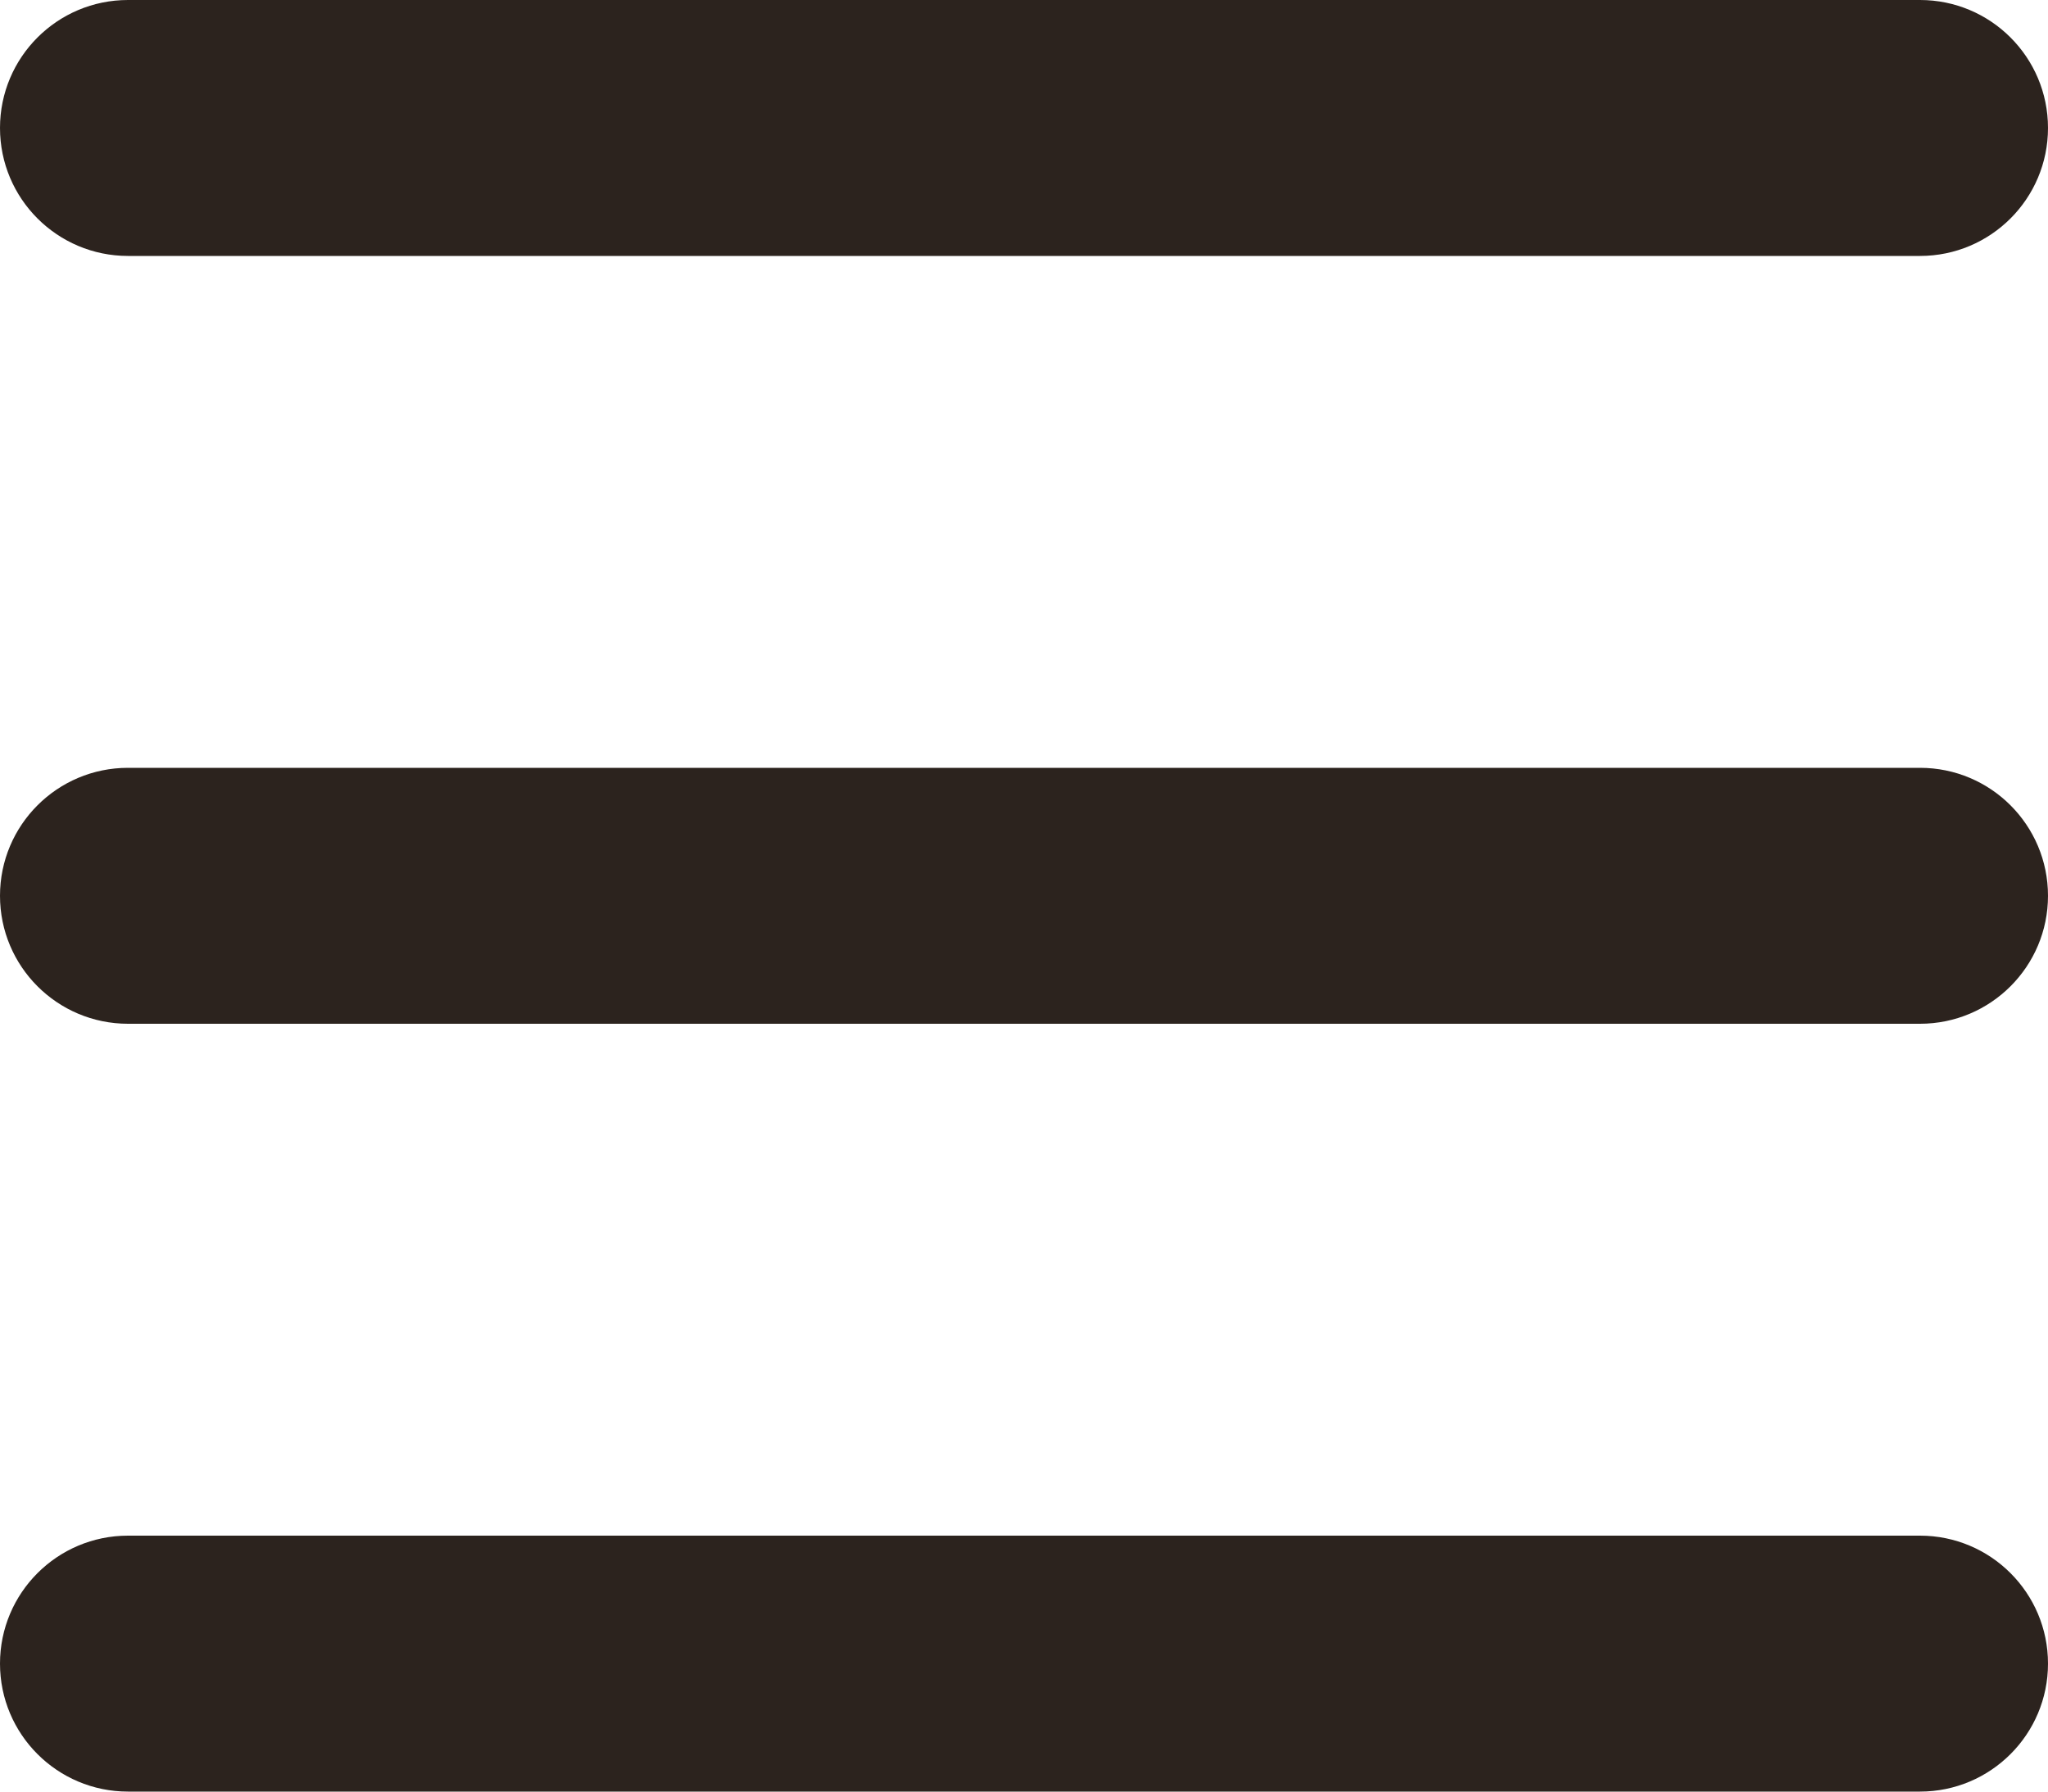
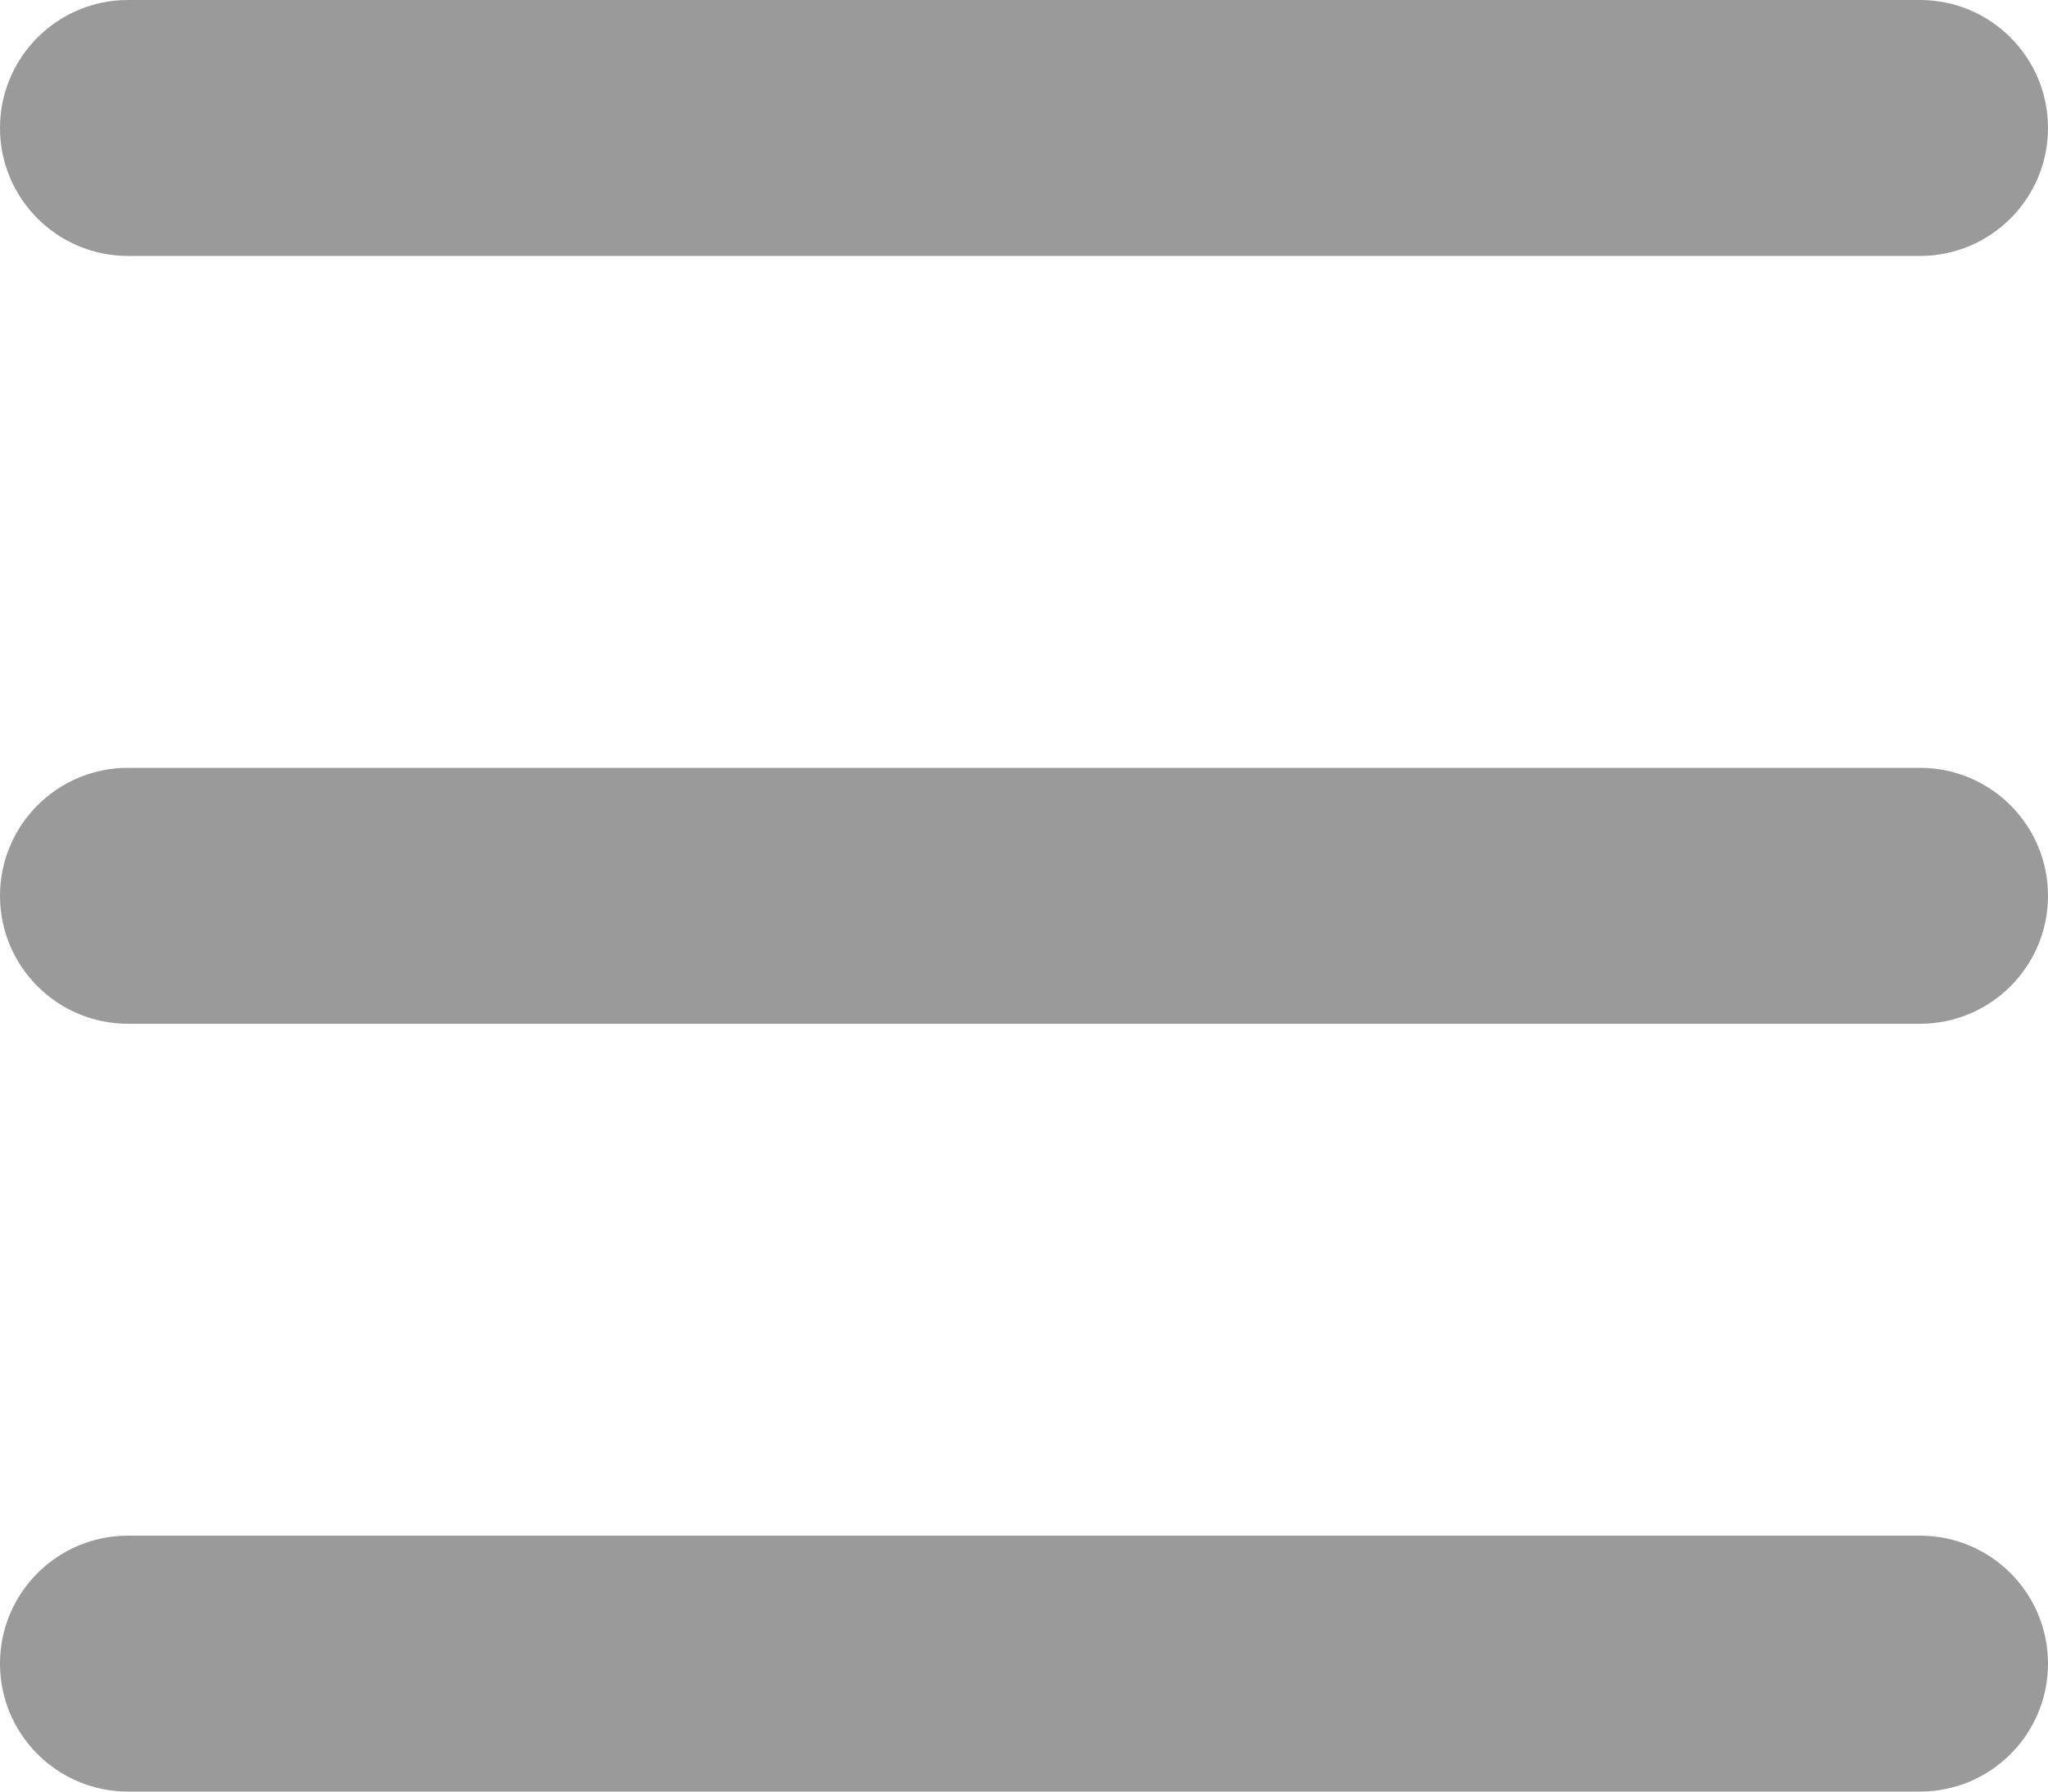
<svg xmlns="http://www.w3.org/2000/svg" width="16" height="14" viewBox="0 0 16 14" fill="none">
-   <rect width="16" height="2" rx="1" fill="#2C231E" />
-   <rect y="6" width="16" height="2" rx="1" fill="#2C231E" />
-   <rect y="12" width="16" height="2" rx="1" fill="#2C231E" />
+   <rect width="16" height="2" rx="1" fill="#9A9A9A" />
+   <rect y="6" width="16" height="2" rx="1" fill="#9A9A9A" />
+   <rect y="12" width="16" height="2" rx="1" fill="#9A9A9A" />
</svg>
